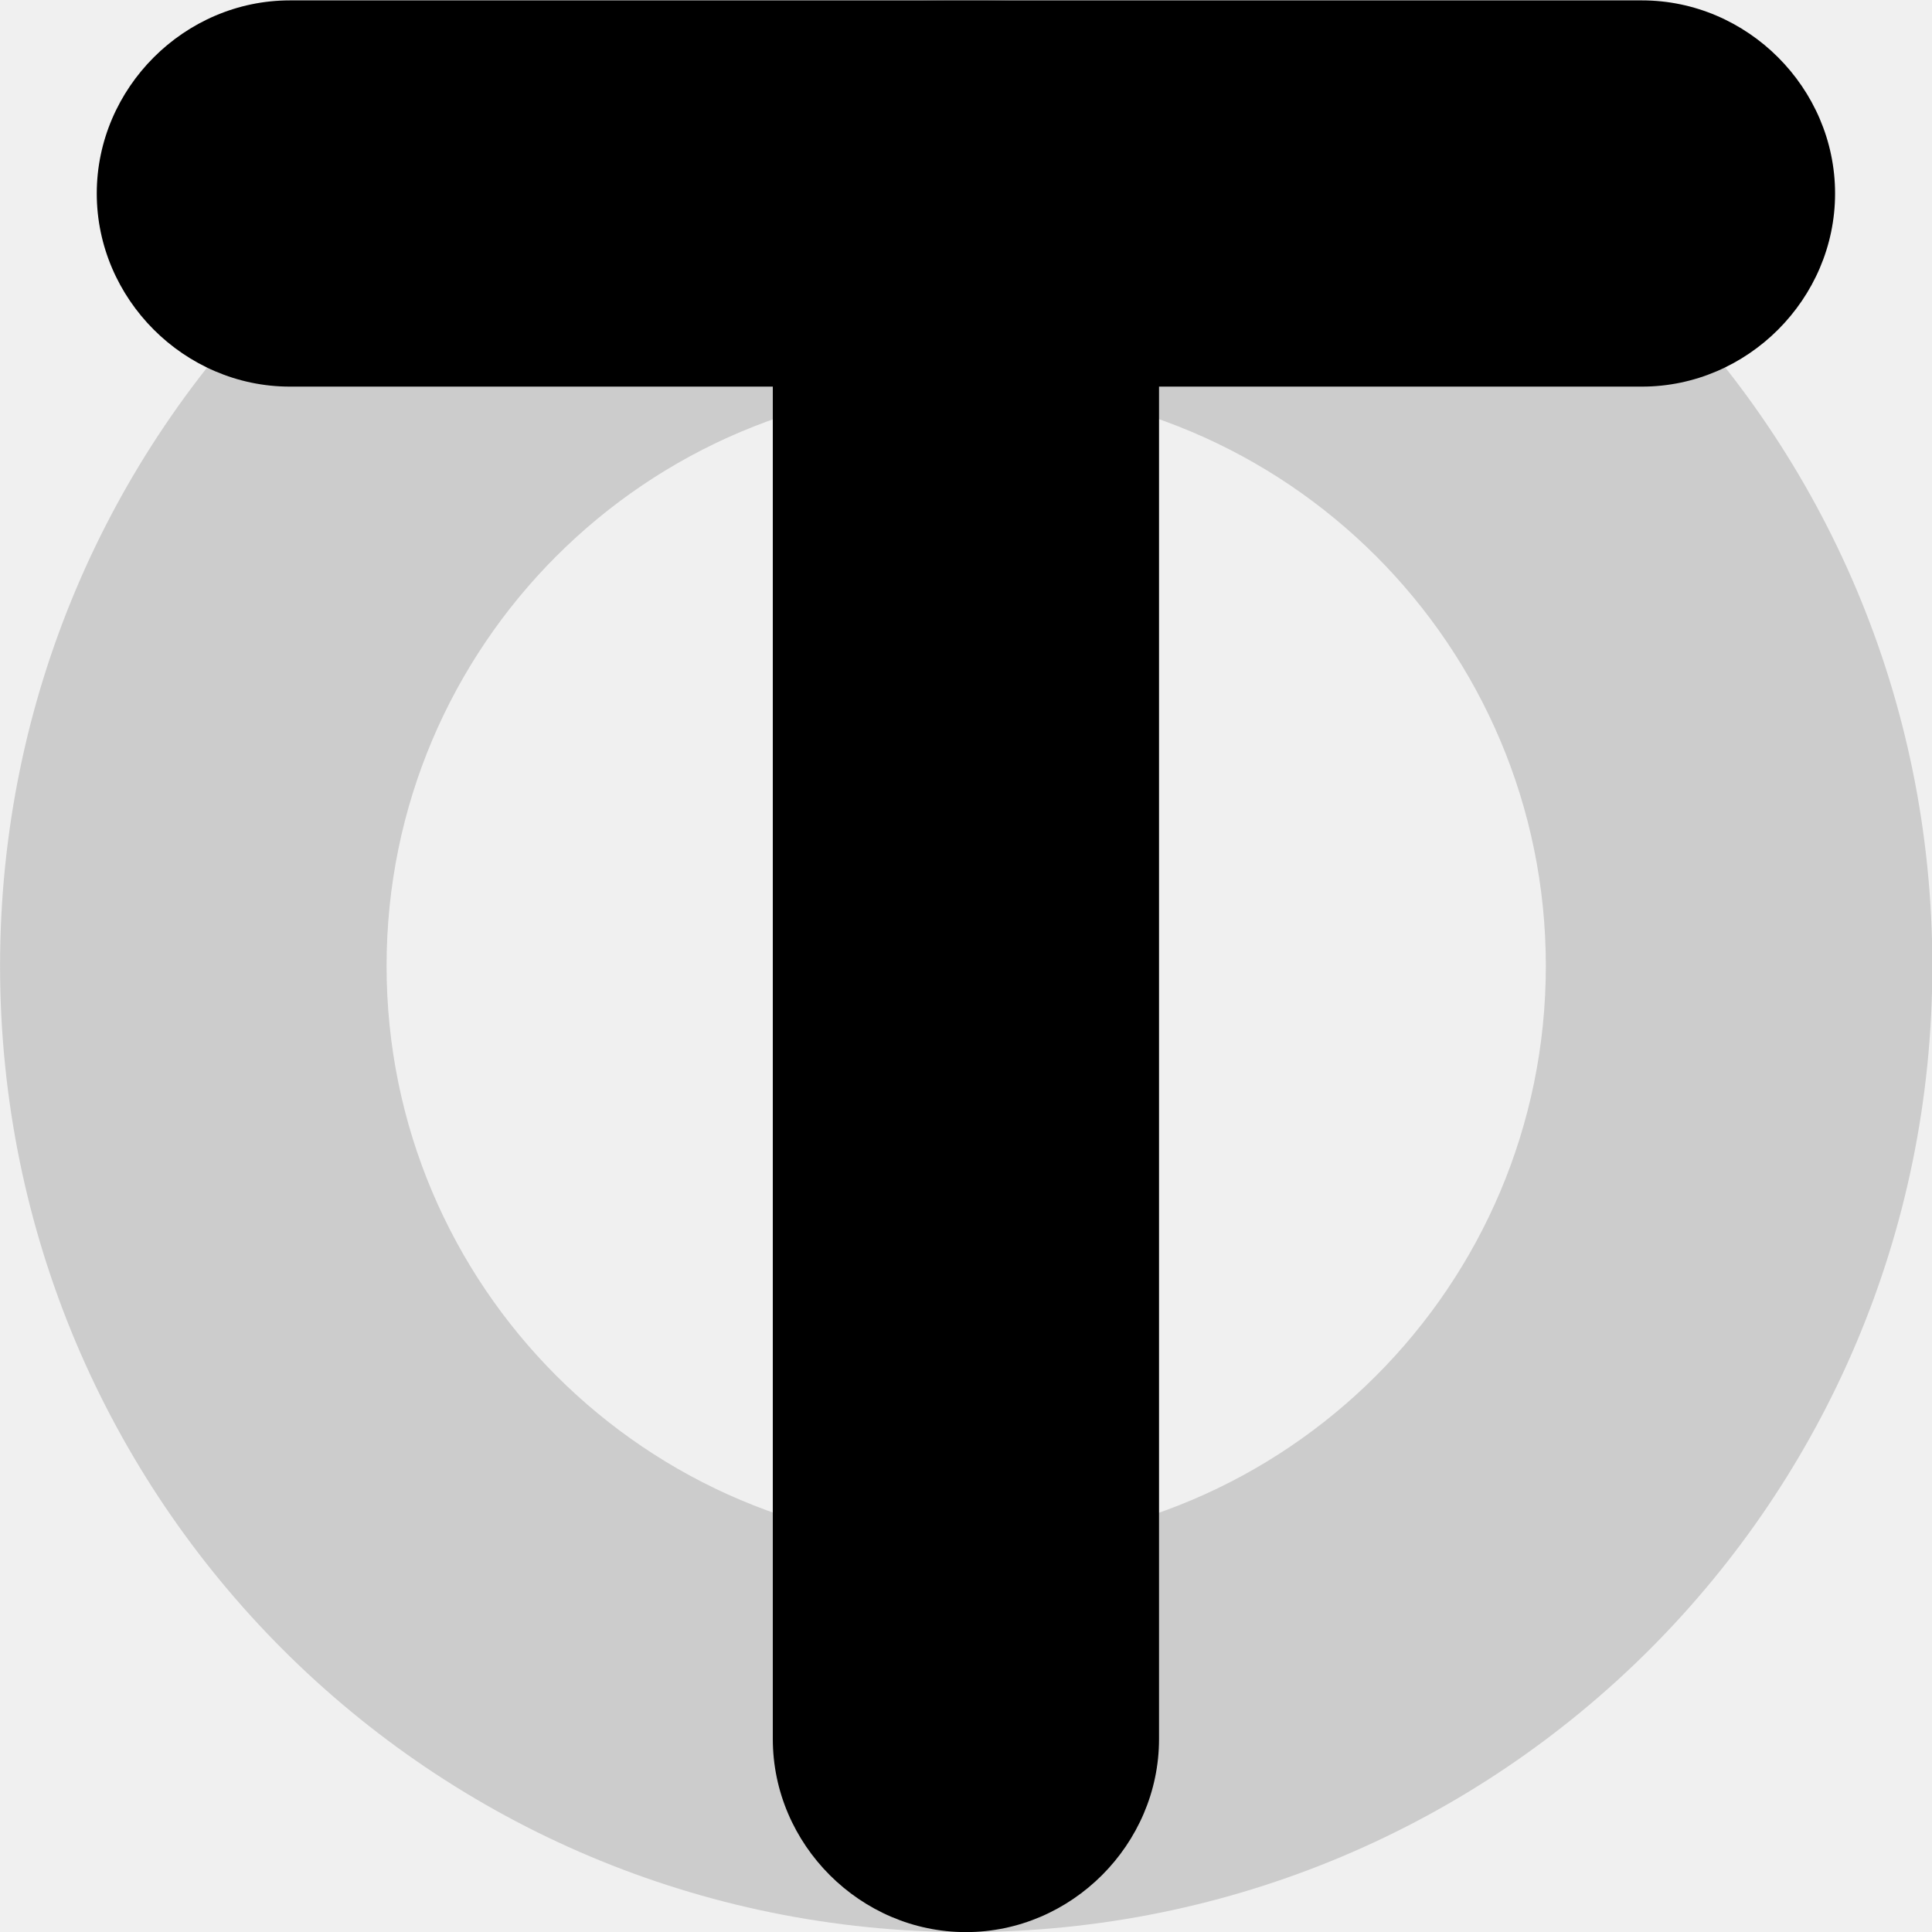
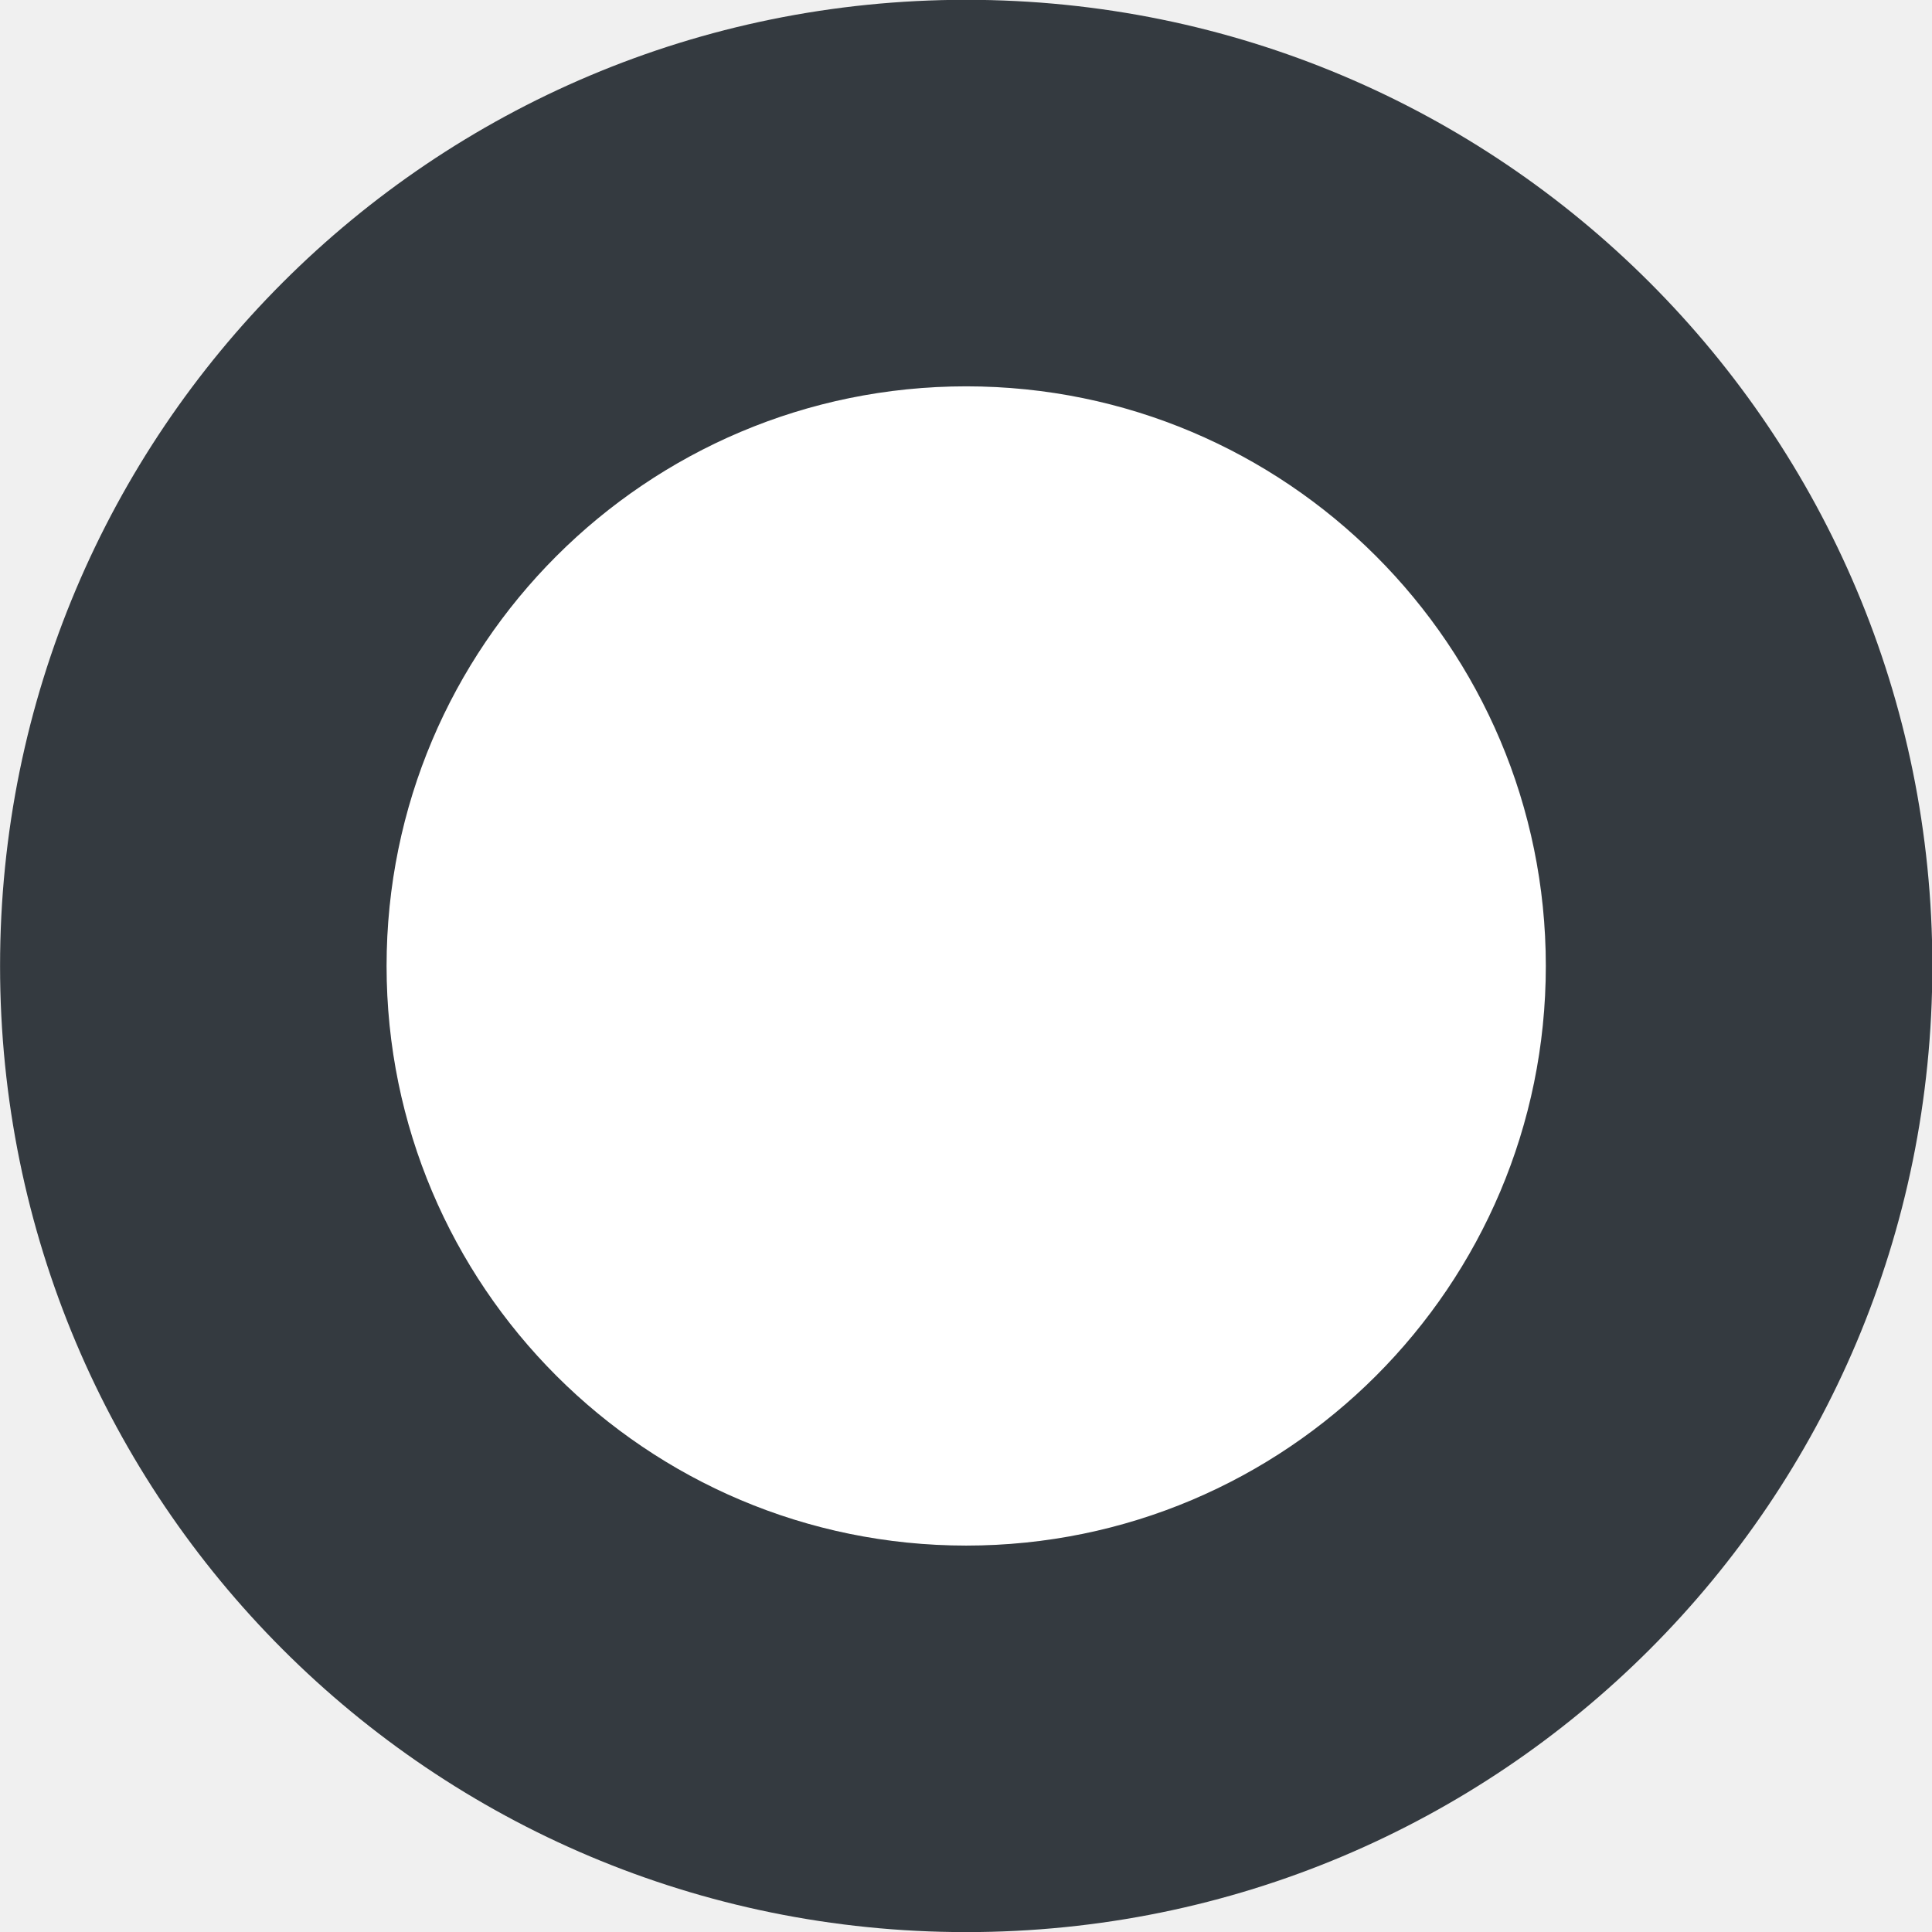
<svg xmlns="http://www.w3.org/2000/svg" width="6.773mm" height="6.773mm" viewBox="0 0 6.773 6.773" version="1.1" id="svg8">
  <defs id="defs2" />
  <g id="layer1" transform="translate(-1.014316,-285.4158)">
    <g aria-label="TO" style="font-style:normal;font-variant:normal;font-weight:normal;font-stretch:normal;font-size:10.583px;line-height:1.25;font-family:'Geometry Soft Pro';-inkscape-font-specification:'Geometry Soft Pro';letter-spacing:0px;word-spacing:0px;fill:#000000;fill-opacity:1;stroke:none;stroke-width:0.265" id="text829" transform="translate(-4.388464,-4.810852)">
-       <path d="m 5.403,293.613 c 0,1.873 1.513,3.387 3.387,3.387 1.873,0 3.387,-1.513 3.387,-3.387 0,-1.873 -1.513,-3.387 -3.387,-3.387 -1.873,0 -3.387,1.513 -3.387,3.387 z m 1.355,0 c 0,-1.122 0.91,-2.032 2.032,-2.032 1.122,0 2.032,0.91 2.032,2.032 0,1.122 -0.91,2.032 -2.032,2.032 -1.122,0 -2.032,-0.91 -2.032,-2.032 z" style="fill:#cccccc;stroke-width:0.265" id="path852" />
-       <path d="m 8.112,296.323 c 0,0.37 0.307,0.677 0.677,0.677 0.37,0 0.677,-0.307 0.677,-0.677 v -4.741 h 1.693 c 0.37,0 0.677,-0.307 0.677,-0.677 0,-0.37 -0.307,-0.677 -0.677,-0.677 H 6.419 c -0.37,0 -0.677,0.307 -0.677,0.677 0,0.37 0.307,0.677 0.677,0.677 h 1.693 z" style="stroke-width:0.265" id="path850" />
+       <path style="fill:#ffffff;fill-opacity:1;stroke:none;stroke-width:18.898;stroke-linejoin:round;stroke-miterlimit:4;stroke-dasharray:none;stroke-opacity:1" d="M 12.801 5.119 C 8.561 5.119 5.119 8.561 5.119 12.801 C 5.119 17.041 8.561 20.48 12.801 20.48 C 17.041 20.48 20.48 17.041 20.48 12.801 C 20.48 8.561 17.041 5.119 12.801 5.119 z " transform="matrix(0.2645833,0,0,0.2645833,5.40278,290.2267)" id="path831" />
+       <path d="m 5.403,293.613 c 0,1.873 1.513,3.387 3.387,3.387 1.873,0 3.387,-1.513 3.387,-3.387 0,-1.873 -1.513,-3.387 -3.387,-3.387 -1.873,0 -3.387,1.513 -3.387,3.387 z m 1.355,0 c 0,-1.122 0.91,-2.032 2.032,-2.032 1.122,0 2.032,0.91 2.032,2.032 0,1.122 -0.91,2.032 -2.032,2.032 -1.122,0 -2.032,-0.91 -2.032,-2.032 z" style="font-style:normal;font-variant:normal;font-weight:normal;font-stretch:normal;font-size:10.583px;line-height:1.25;font-family:'Geometry Soft Pro';-inkscape-font-specification:'Geometry Soft Pro';letter-spacing:0px;word-spacing:0px;fill:#343a40;fill-opacity:1;stroke:none;stroke-width:0.265" id="path852-7" />
    </g>
  </g>
</svg>
